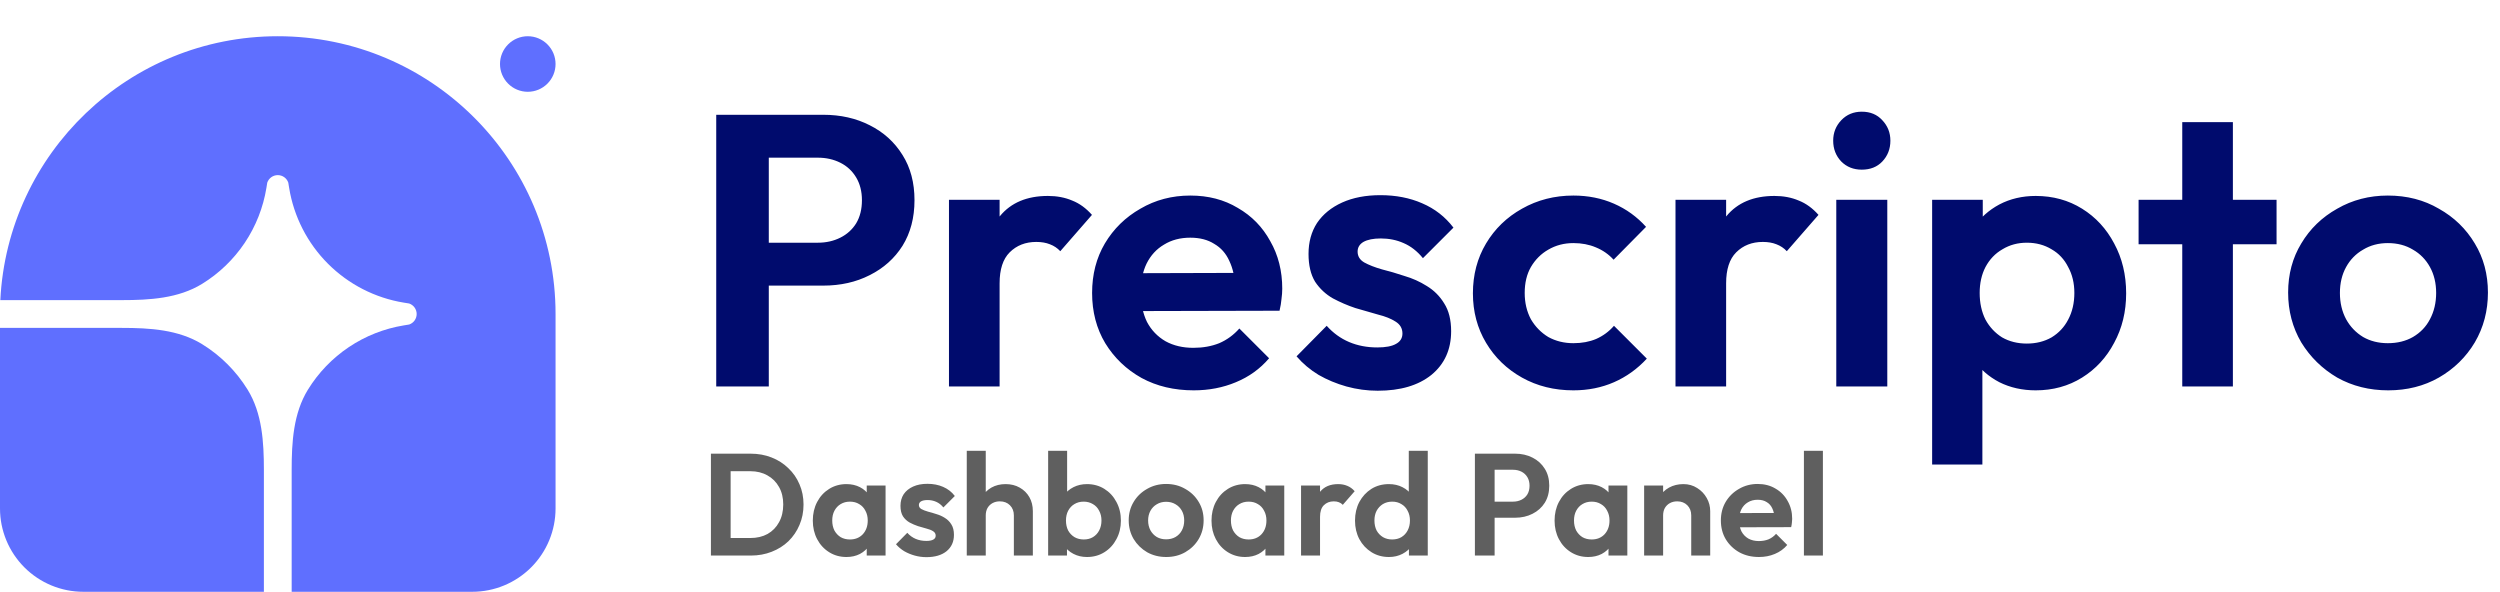
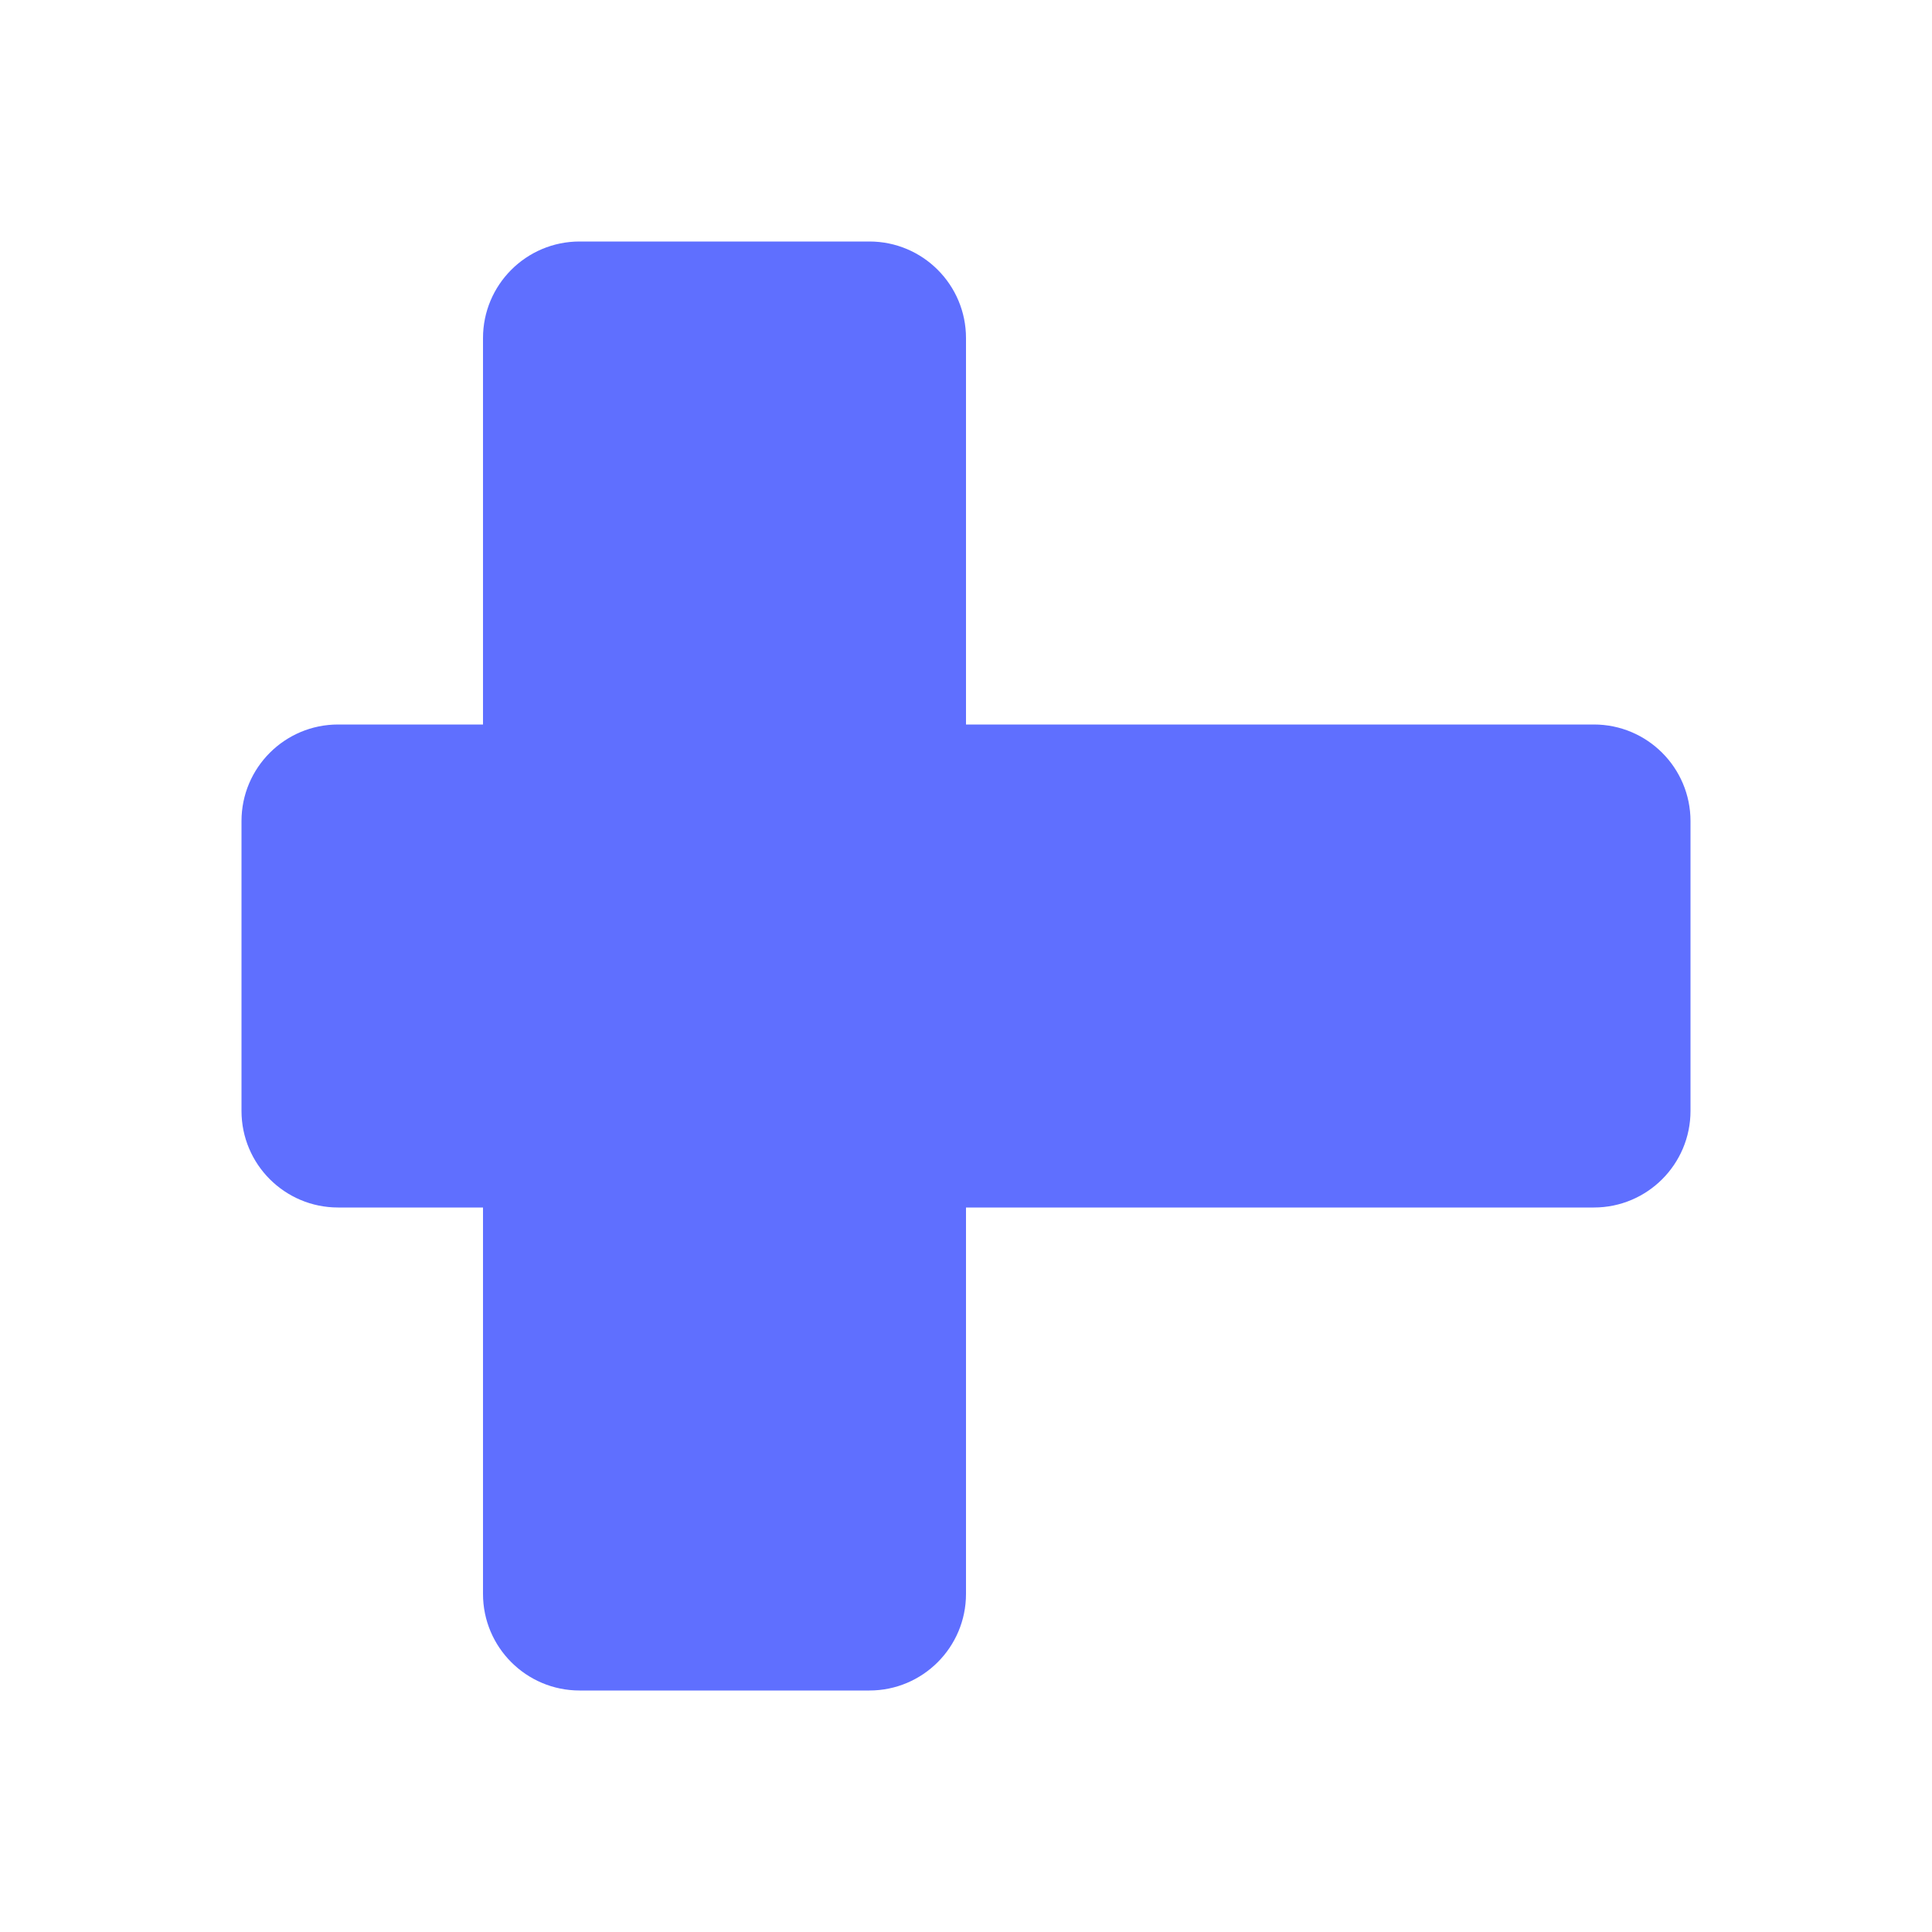
- <svg xmlns="http://www.w3.org/2000/svg" width="207" height="49" viewBox="0 0 207 49" fill="none">
-   <path d="M23 3C35.703 3 46 13.297 46 26V42.1C46 43.93 45.273 45.685 43.979 46.979C42.685 48.273 40.93 49 39.1 49H24.15V38.91C24.15 36.608 24.29 34.222 25.497 32.263C26.362 30.859 27.518 29.657 28.888 28.738C30.258 27.82 31.81 27.208 33.437 26.942L33.878 26.87C34.059 26.808 34.217 26.691 34.328 26.535C34.44 26.379 34.5 26.192 34.5 26C34.5 25.808 34.44 25.621 34.328 25.465C34.217 25.309 34.059 25.192 33.878 25.129L33.437 25.058C31.059 24.67 28.863 23.544 27.159 21.84C25.456 20.137 24.33 17.941 23.942 15.563L23.87 15.122C23.808 14.941 23.691 14.783 23.535 14.671C23.379 14.56 23.192 14.5 23 14.5C22.808 14.5 22.621 14.56 22.465 14.671C22.309 14.783 22.191 14.941 22.129 15.122L22.058 15.563C21.792 17.19 21.18 18.741 20.261 20.111C19.343 21.481 18.141 22.638 16.737 23.502C14.777 24.71 12.392 24.85 10.09 24.85H0.027C0.629 12.682 10.683 3 23 3Z" fill="#5F6FFF" />
-   <path d="M0 27.15H10.09C12.392 27.15 14.777 27.29 16.737 28.498C18.269 29.442 19.558 30.731 20.502 32.263C21.71 34.222 21.85 36.608 21.85 38.91V49H6.9C5.07 49 3.315 48.273 2.021 46.979C0.727 45.685 0 43.93 0 42.1L0 27.15ZM46 5.3C46 5.91 45.758 6.495 45.326 6.926C44.895 7.358 44.31 7.6 43.7 7.6C43.09 7.6 42.505 7.358 42.074 6.926C41.642 6.495 41.4 5.91 41.4 5.3C41.4 4.69 41.642 4.105 42.074 3.674C42.505 3.242 43.09 3 43.7 3C44.31 3 44.895 3.242 45.326 3.674C45.758 4.105 46 4.69 46 5.3Z" fill="#5F6FFF" />
-   <path d="M62.504 23.648V20.096H67.72C68.403 20.096 69.021 19.957 69.576 19.68C70.131 19.403 70.568 19.008 70.888 18.496C71.208 17.963 71.368 17.323 71.368 16.576C71.368 15.851 71.208 15.221 70.888 14.688C70.568 14.155 70.131 13.749 69.576 13.472C69.021 13.195 68.403 13.056 67.72 13.056H62.504V9.504H68.168C69.597 9.504 70.877 9.792 72.008 10.368C73.16 10.944 74.067 11.765 74.728 12.832C75.389 13.877 75.72 15.125 75.72 16.576C75.72 18.027 75.389 19.285 74.728 20.352C74.067 21.397 73.16 22.208 72.008 22.784C70.877 23.36 69.597 23.648 68.168 23.648H62.504ZM59.304 32V9.504H63.656V32H59.304ZM78.575 32V16.544H82.767V32H78.575ZM82.767 23.456L81.135 22.368C81.327 20.469 81.881 18.976 82.799 17.888C83.716 16.779 85.039 16.224 86.767 16.224C87.513 16.224 88.185 16.352 88.783 16.608C89.38 16.843 89.924 17.237 90.415 17.792L87.791 20.8C87.556 20.544 87.268 20.352 86.927 20.224C86.607 20.096 86.233 20.032 85.807 20.032C84.911 20.032 84.175 20.32 83.599 20.896C83.044 21.451 82.767 22.304 82.767 23.456ZM98.842 32.32C97.22 32.32 95.78 31.979 94.522 31.296C93.263 30.592 92.26 29.632 91.514 28.416C90.788 27.2 90.426 25.813 90.426 24.256C90.426 22.72 90.778 21.355 91.482 20.16C92.207 18.944 93.188 17.984 94.426 17.28C95.663 16.555 97.039 16.192 98.554 16.192C100.047 16.192 101.359 16.533 102.49 17.216C103.642 17.877 104.538 18.795 105.178 19.968C105.839 21.12 106.17 22.432 106.17 23.904C106.17 24.181 106.148 24.469 106.106 24.768C106.084 25.045 106.031 25.365 105.946 25.728L92.954 25.76V22.624L103.994 22.592L102.298 23.904C102.255 22.987 102.084 22.219 101.786 21.6C101.508 20.981 101.092 20.512 100.538 20.192C100.004 19.851 99.343 19.68 98.554 19.68C97.722 19.68 96.996 19.872 96.378 20.256C95.759 20.619 95.279 21.141 94.938 21.824C94.618 22.485 94.458 23.275 94.458 24.192C94.458 25.131 94.628 25.952 94.97 26.656C95.332 27.339 95.844 27.872 96.506 28.256C97.167 28.619 97.935 28.8 98.81 28.8C99.599 28.8 100.314 28.672 100.954 28.416C101.594 28.139 102.148 27.733 102.618 27.2L105.082 29.664C104.335 30.539 103.418 31.2 102.33 31.648C101.263 32.096 100.1 32.32 98.842 32.32ZM114.074 32.352C113.2 32.352 112.336 32.235 111.482 32C110.65 31.765 109.882 31.445 109.178 31.04C108.474 30.613 107.866 30.101 107.354 29.504L109.85 26.976C110.384 27.573 111.002 28.021 111.706 28.32C112.41 28.619 113.189 28.768 114.042 28.768C114.725 28.768 115.237 28.672 115.578 28.48C115.941 28.288 116.122 28 116.122 27.616C116.122 27.189 115.93 26.859 115.546 26.624C115.184 26.389 114.704 26.197 114.106 26.048C113.509 25.877 112.88 25.696 112.218 25.504C111.578 25.291 110.96 25.024 110.362 24.704C109.765 24.363 109.274 23.904 108.89 23.328C108.528 22.731 108.346 21.963 108.346 21.024C108.346 20.043 108.581 19.189 109.05 18.464C109.541 17.739 110.234 17.173 111.13 16.768C112.026 16.363 113.082 16.16 114.298 16.16C115.578 16.16 116.73 16.384 117.754 16.832C118.8 17.28 119.664 17.952 120.346 18.848L117.818 21.376C117.349 20.8 116.816 20.384 116.218 20.128C115.642 19.872 115.013 19.744 114.33 19.744C113.712 19.744 113.232 19.84 112.89 20.032C112.57 20.224 112.41 20.491 112.41 20.832C112.41 21.216 112.592 21.515 112.954 21.728C113.338 21.941 113.829 22.133 114.426 22.304C115.024 22.453 115.642 22.635 116.282 22.848C116.944 23.04 117.562 23.317 118.138 23.68C118.736 24.043 119.216 24.523 119.578 25.12C119.962 25.717 120.154 26.485 120.154 27.424C120.154 28.939 119.61 30.144 118.522 31.04C117.434 31.915 115.952 32.352 114.074 32.352ZM130.277 32.32C128.698 32.32 127.28 31.968 126.021 31.264C124.762 30.56 123.77 29.6 123.045 28.384C122.32 27.168 121.957 25.803 121.957 24.288C121.957 22.752 122.32 21.376 123.045 20.16C123.77 18.944 124.762 17.984 126.021 17.28C127.301 16.555 128.72 16.192 130.277 16.192C131.493 16.192 132.613 16.416 133.637 16.864C134.661 17.312 135.546 17.952 136.293 18.784L133.605 21.504C133.2 21.056 132.709 20.715 132.133 20.48C131.578 20.245 130.96 20.128 130.277 20.128C129.509 20.128 128.816 20.309 128.197 20.672C127.6 21.013 127.12 21.493 126.757 22.112C126.416 22.709 126.245 23.424 126.245 24.256C126.245 25.067 126.416 25.792 126.757 26.432C127.12 27.051 127.6 27.541 128.197 27.904C128.816 28.245 129.509 28.416 130.277 28.416C130.981 28.416 131.61 28.299 132.165 28.064C132.741 27.808 133.232 27.445 133.637 26.976L136.357 29.696C135.568 30.549 134.661 31.2 133.637 31.648C132.613 32.096 131.493 32.32 130.277 32.32ZM138.731 32V16.544H142.923V32H138.731ZM142.923 23.456L141.291 22.368C141.483 20.469 142.038 18.976 142.955 17.888C143.872 16.779 145.195 16.224 146.923 16.224C147.67 16.224 148.342 16.352 148.939 16.608C149.536 16.843 150.08 17.237 150.571 17.792L147.947 20.8C147.712 20.544 147.424 20.352 147.083 20.224C146.763 20.096 146.39 20.032 145.963 20.032C145.067 20.032 144.331 20.32 143.755 20.896C143.2 21.451 142.923 22.304 142.923 23.456ZM152.044 32V16.544H156.268V32H152.044ZM154.156 14.048C153.473 14.048 152.908 13.824 152.46 13.376C152.012 12.907 151.788 12.331 151.788 11.648C151.788 10.987 152.012 10.421 152.46 9.952C152.908 9.483 153.473 9.248 154.156 9.248C154.86 9.248 155.425 9.483 155.852 9.952C156.3 10.421 156.524 10.987 156.524 11.648C156.524 12.331 156.3 12.907 155.852 13.376C155.425 13.824 154.86 14.048 154.156 14.048ZM168.557 32.32C167.448 32.32 166.445 32.096 165.549 31.648C164.653 31.179 163.938 30.549 163.405 29.76C162.872 28.971 162.584 28.064 162.541 27.04V21.568C162.584 20.544 162.872 19.637 163.405 18.848C163.96 18.037 164.674 17.397 165.549 16.928C166.445 16.459 167.448 16.224 168.557 16.224C169.986 16.224 171.266 16.576 172.397 17.28C173.528 17.984 174.413 18.944 175.053 20.16C175.714 21.376 176.045 22.752 176.045 24.288C176.045 25.803 175.714 27.168 175.053 28.384C174.413 29.6 173.528 30.56 172.397 31.264C171.266 31.968 169.986 32.32 168.557 32.32ZM167.821 28.448C168.589 28.448 169.272 28.277 169.869 27.936C170.466 27.573 170.925 27.083 171.245 26.464C171.586 25.824 171.757 25.088 171.757 24.256C171.757 23.445 171.586 22.731 171.245 22.112C170.925 21.472 170.466 20.981 169.869 20.64C169.272 20.277 168.589 20.096 167.821 20.096C167.074 20.096 166.402 20.277 165.805 20.64C165.208 20.981 164.738 21.472 164.397 22.112C164.077 22.731 163.917 23.445 163.917 24.256C163.917 25.088 164.077 25.824 164.397 26.464C164.738 27.083 165.197 27.573 165.773 27.936C166.37 28.277 167.053 28.448 167.821 28.448ZM159.981 38.464V16.544H164.173V20.608L163.469 24.352L164.141 28.096V38.464H159.981ZM180.691 32V10.112H184.883V32H180.691ZM177.075 20.224V16.544H188.499V20.224H177.075ZM197.745 32.32C196.188 32.32 194.78 31.968 193.521 31.264C192.284 30.539 191.292 29.568 190.545 28.352C189.82 27.115 189.457 25.739 189.457 24.224C189.457 22.709 189.82 21.355 190.545 20.16C191.27 18.944 192.262 17.984 193.521 17.28C194.78 16.555 196.177 16.192 197.713 16.192C199.292 16.192 200.7 16.555 201.937 17.28C203.196 17.984 204.188 18.944 204.913 20.16C205.638 21.355 206.001 22.709 206.001 24.224C206.001 25.739 205.638 27.115 204.913 28.352C204.188 29.568 203.196 30.539 201.937 31.264C200.7 31.968 199.302 32.32 197.745 32.32ZM197.713 28.416C198.502 28.416 199.196 28.245 199.793 27.904C200.412 27.541 200.881 27.051 201.201 26.432C201.542 25.792 201.713 25.067 201.713 24.256C201.713 23.445 201.542 22.731 201.201 22.112C200.86 21.493 200.39 21.013 199.793 20.672C199.196 20.309 198.502 20.128 197.713 20.128C196.945 20.128 196.262 20.309 195.665 20.672C195.068 21.013 194.598 21.493 194.257 22.112C193.916 22.731 193.745 23.445 193.745 24.256C193.745 25.067 193.916 25.792 194.257 26.432C194.598 27.051 195.068 27.541 195.665 27.904C196.262 28.245 196.945 28.416 197.713 28.416Z" fill="#000B6D" />
-   <path d="M59.98 46V44.548H62.128C62.672 44.548 63.148 44.436 63.556 44.212C63.964 43.98 64.28 43.656 64.504 43.24C64.736 42.824 64.852 42.332 64.852 41.764C64.852 41.212 64.736 40.732 64.504 40.324C64.272 39.908 63.952 39.588 63.544 39.364C63.136 39.132 62.664 39.016 62.128 39.016H59.944V37.564H62.152C62.776 37.564 63.352 37.668 63.88 37.876C64.416 38.084 64.88 38.38 65.272 38.764C65.672 39.14 65.98 39.584 66.196 40.096C66.42 40.608 66.532 41.168 66.532 41.776C66.532 42.384 66.42 42.948 66.196 43.468C65.98 43.98 65.676 44.428 65.284 44.812C64.892 45.188 64.428 45.48 63.892 45.688C63.364 45.896 62.792 46 62.176 46H59.98ZM58.864 46V37.564H60.496V46H58.864ZM70.085 46.12C69.557 46.12 69.081 45.988 68.657 45.724C68.233 45.46 67.901 45.1 67.661 44.644C67.421 44.188 67.301 43.676 67.301 43.108C67.301 42.532 67.421 42.016 67.661 41.56C67.901 41.104 68.233 40.744 68.657 40.48C69.081 40.216 69.557 40.084 70.085 40.084C70.501 40.084 70.873 40.168 71.201 40.336C71.529 40.504 71.789 40.74 71.981 41.044C72.181 41.34 72.289 41.676 72.305 42.052V44.14C72.289 44.524 72.181 44.864 71.981 45.16C71.789 45.456 71.529 45.692 71.201 45.868C70.873 46.036 70.501 46.12 70.085 46.12ZM70.373 44.668C70.813 44.668 71.169 44.524 71.441 44.236C71.713 43.94 71.849 43.56 71.849 43.096C71.849 42.792 71.785 42.524 71.657 42.292C71.537 42.052 71.365 41.868 71.141 41.74C70.925 41.604 70.669 41.536 70.373 41.536C70.085 41.536 69.829 41.604 69.605 41.74C69.389 41.868 69.217 42.052 69.089 42.292C68.969 42.524 68.909 42.792 68.909 43.096C68.909 43.408 68.969 43.684 69.089 43.924C69.217 44.156 69.389 44.34 69.605 44.476C69.829 44.604 70.085 44.668 70.373 44.668ZM71.765 46V44.44L72.017 43.024L71.765 41.632V40.204H73.325V46H71.765ZM76.707 46.132C76.379 46.132 76.055 46.088 75.736 46C75.424 45.912 75.135 45.792 74.871 45.64C74.608 45.48 74.379 45.288 74.188 45.064L75.124 44.116C75.323 44.34 75.555 44.508 75.82 44.62C76.084 44.732 76.376 44.788 76.695 44.788C76.951 44.788 77.144 44.752 77.272 44.68C77.407 44.608 77.475 44.5 77.475 44.356C77.475 44.196 77.403 44.072 77.26 43.984C77.124 43.896 76.944 43.824 76.719 43.768C76.496 43.704 76.26 43.636 76.011 43.564C75.772 43.484 75.54 43.384 75.316 43.264C75.091 43.136 74.907 42.964 74.763 42.748C74.627 42.524 74.559 42.236 74.559 41.884C74.559 41.516 74.647 41.196 74.823 40.924C75.007 40.652 75.267 40.44 75.603 40.288C75.939 40.136 76.335 40.06 76.791 40.06C77.272 40.06 77.704 40.144 78.088 40.312C78.48 40.48 78.803 40.732 79.059 41.068L78.112 42.016C77.936 41.8 77.736 41.644 77.511 41.548C77.296 41.452 77.059 41.404 76.803 41.404C76.572 41.404 76.391 41.44 76.263 41.512C76.144 41.584 76.084 41.684 76.084 41.812C76.084 41.956 76.151 42.068 76.287 42.148C76.431 42.228 76.615 42.3 76.84 42.364C77.064 42.42 77.296 42.488 77.535 42.568C77.784 42.64 78.016 42.744 78.231 42.88C78.456 43.016 78.635 43.196 78.772 43.42C78.915 43.644 78.987 43.932 78.987 44.284C78.987 44.852 78.784 45.304 78.376 45.64C77.968 45.968 77.412 46.132 76.707 46.132ZM83.948 46V42.676C83.948 42.332 83.84 42.052 83.624 41.836C83.408 41.62 83.128 41.512 82.784 41.512C82.56 41.512 82.36 41.56 82.184 41.656C82.008 41.752 81.868 41.888 81.764 42.064C81.668 42.24 81.62 42.444 81.62 42.676L81.008 42.364C81.008 41.908 81.104 41.512 81.296 41.176C81.488 40.832 81.752 40.564 82.088 40.372C82.432 40.18 82.824 40.084 83.264 40.084C83.704 40.084 84.092 40.18 84.428 40.372C84.772 40.564 85.04 40.828 85.232 41.164C85.424 41.5 85.52 41.888 85.52 42.328V46H83.948ZM80.048 46V37.324H81.62V46H80.048ZM90.002 46.12C89.586 46.12 89.21 46.032 88.874 45.856C88.538 45.68 88.27 45.44 88.07 45.136C87.87 44.832 87.762 44.492 87.746 44.116V42.052C87.762 41.676 87.87 41.34 88.07 41.044C88.278 40.74 88.55 40.504 88.886 40.336C89.222 40.168 89.594 40.084 90.002 40.084C90.538 40.084 91.018 40.216 91.442 40.48C91.866 40.744 92.198 41.104 92.438 41.56C92.686 42.016 92.81 42.532 92.81 43.108C92.81 43.676 92.686 44.188 92.438 44.644C92.198 45.1 91.866 45.46 91.442 45.724C91.018 45.988 90.538 46.12 90.002 46.12ZM89.738 44.668C90.026 44.668 90.278 44.604 90.494 44.476C90.718 44.34 90.89 44.156 91.01 43.924C91.138 43.684 91.202 43.408 91.202 43.096C91.202 42.792 91.138 42.524 91.01 42.292C90.89 42.052 90.718 41.868 90.494 41.74C90.27 41.604 90.014 41.536 89.726 41.536C89.438 41.536 89.182 41.604 88.958 41.74C88.742 41.868 88.57 42.052 88.442 42.292C88.322 42.524 88.262 42.792 88.262 43.096C88.262 43.408 88.322 43.684 88.442 43.924C88.57 44.156 88.746 44.34 88.97 44.476C89.194 44.604 89.45 44.668 89.738 44.668ZM86.786 46V37.324H88.358V41.632L88.094 43.024L88.346 44.44V46H86.786ZM96.564 46.12C95.981 46.12 95.453 45.988 94.981 45.724C94.516 45.452 94.144 45.088 93.865 44.632C93.593 44.168 93.457 43.652 93.457 43.084C93.457 42.516 93.593 42.008 93.865 41.56C94.136 41.104 94.508 40.744 94.981 40.48C95.453 40.208 95.977 40.072 96.552 40.072C97.144 40.072 97.672 40.208 98.136 40.48C98.609 40.744 98.981 41.104 99.252 41.56C99.525 42.008 99.66 42.516 99.66 43.084C99.66 43.652 99.525 44.168 99.252 44.632C98.981 45.088 98.609 45.452 98.136 45.724C97.672 45.988 97.148 46.12 96.564 46.12ZM96.552 44.656C96.849 44.656 97.109 44.592 97.332 44.464C97.564 44.328 97.74 44.144 97.861 43.912C97.989 43.672 98.052 43.4 98.052 43.096C98.052 42.792 97.989 42.524 97.861 42.292C97.733 42.06 97.556 41.88 97.332 41.752C97.109 41.616 96.849 41.548 96.552 41.548C96.264 41.548 96.008 41.616 95.784 41.752C95.561 41.88 95.385 42.06 95.257 42.292C95.129 42.524 95.064 42.792 95.064 43.096C95.064 43.4 95.129 43.672 95.257 43.912C95.385 44.144 95.561 44.328 95.784 44.464C96.008 44.592 96.264 44.656 96.552 44.656ZM103.097 46.12C102.569 46.12 102.093 45.988 101.669 45.724C101.245 45.46 100.913 45.1 100.673 44.644C100.433 44.188 100.313 43.676 100.313 43.108C100.313 42.532 100.433 42.016 100.673 41.56C100.913 41.104 101.245 40.744 101.669 40.48C102.093 40.216 102.569 40.084 103.097 40.084C103.513 40.084 103.885 40.168 104.213 40.336C104.541 40.504 104.801 40.74 104.993 41.044C105.193 41.34 105.301 41.676 105.317 42.052V44.14C105.301 44.524 105.193 44.864 104.993 45.16C104.801 45.456 104.541 45.692 104.213 45.868C103.885 46.036 103.513 46.12 103.097 46.12ZM103.385 44.668C103.825 44.668 104.181 44.524 104.453 44.236C104.725 43.94 104.861 43.56 104.861 43.096C104.861 42.792 104.797 42.524 104.669 42.292C104.549 42.052 104.377 41.868 104.153 41.74C103.937 41.604 103.681 41.536 103.385 41.536C103.097 41.536 102.841 41.604 102.617 41.74C102.401 41.868 102.229 42.052 102.101 42.292C101.981 42.524 101.921 42.792 101.921 43.096C101.921 43.408 101.981 43.684 102.101 43.924C102.229 44.156 102.401 44.34 102.617 44.476C102.841 44.604 103.097 44.668 103.385 44.668ZM104.777 46V44.44L105.029 43.024L104.777 41.632V40.204H106.337V46H104.777ZM107.727 46V40.204H109.299V46H107.727ZM109.299 42.796L108.687 42.388C108.759 41.676 108.967 41.116 109.311 40.708C109.655 40.292 110.151 40.084 110.799 40.084C111.079 40.084 111.331 40.132 111.555 40.228C111.779 40.316 111.983 40.464 112.167 40.672L111.183 41.8C111.095 41.704 110.987 41.632 110.859 41.584C110.739 41.536 110.599 41.512 110.439 41.512C110.103 41.512 109.827 41.62 109.611 41.836C109.403 42.044 109.299 42.364 109.299 42.796ZM115.003 46.12C114.467 46.12 113.987 45.988 113.563 45.724C113.139 45.46 112.803 45.1 112.555 44.644C112.315 44.188 112.195 43.676 112.195 43.108C112.195 42.532 112.315 42.016 112.555 41.56C112.803 41.104 113.135 40.744 113.551 40.48C113.975 40.216 114.459 40.084 115.003 40.084C115.419 40.084 115.791 40.168 116.119 40.336C116.455 40.504 116.723 40.74 116.923 41.044C117.131 41.34 117.243 41.676 117.259 42.052V44.116C117.243 44.492 117.135 44.832 116.935 45.136C116.735 45.44 116.467 45.68 116.131 45.856C115.795 46.032 115.419 46.12 115.003 46.12ZM115.267 44.668C115.563 44.668 115.819 44.604 116.035 44.476C116.259 44.34 116.431 44.156 116.551 43.924C116.679 43.684 116.743 43.408 116.743 43.096C116.743 42.792 116.679 42.524 116.551 42.292C116.431 42.052 116.259 41.868 116.035 41.74C115.819 41.604 115.567 41.536 115.279 41.536C114.983 41.536 114.723 41.604 114.499 41.74C114.283 41.876 114.111 42.06 113.983 42.292C113.863 42.524 113.803 42.792 113.803 43.096C113.803 43.408 113.863 43.684 113.983 43.924C114.111 44.156 114.287 44.34 114.511 44.476C114.735 44.604 114.987 44.668 115.267 44.668ZM118.219 46H116.659V44.44L116.911 43.024L116.647 41.632V37.324H118.219V46ZM123.322 42.868V41.536H125.278C125.534 41.536 125.766 41.484 125.974 41.38C126.182 41.276 126.346 41.128 126.466 40.936C126.586 40.736 126.646 40.496 126.646 40.216C126.646 39.944 126.586 39.708 126.466 39.508C126.346 39.308 126.182 39.156 125.974 39.052C125.766 38.948 125.534 38.896 125.278 38.896H123.322V37.564H125.446C125.982 37.564 126.462 37.672 126.886 37.888C127.318 38.104 127.658 38.412 127.906 38.812C128.154 39.204 128.278 39.672 128.278 40.216C128.278 40.76 128.154 41.232 127.906 41.632C127.658 42.024 127.318 42.328 126.886 42.544C126.462 42.76 125.982 42.868 125.446 42.868H123.322ZM122.122 46V37.564H123.754V46H122.122ZM131.503 46.12C130.975 46.12 130.499 45.988 130.075 45.724C129.651 45.46 129.319 45.1 129.079 44.644C128.839 44.188 128.719 43.676 128.719 43.108C128.719 42.532 128.839 42.016 129.079 41.56C129.319 41.104 129.651 40.744 130.075 40.48C130.499 40.216 130.975 40.084 131.503 40.084C131.919 40.084 132.291 40.168 132.619 40.336C132.947 40.504 133.207 40.74 133.399 41.044C133.599 41.34 133.707 41.676 133.723 42.052V44.14C133.707 44.524 133.599 44.864 133.399 45.16C133.207 45.456 132.947 45.692 132.619 45.868C132.291 46.036 131.919 46.12 131.503 46.12ZM131.791 44.668C132.231 44.668 132.587 44.524 132.859 44.236C133.131 43.94 133.267 43.56 133.267 43.096C133.267 42.792 133.203 42.524 133.075 42.292C132.955 42.052 132.783 41.868 132.559 41.74C132.343 41.604 132.087 41.536 131.791 41.536C131.503 41.536 131.247 41.604 131.023 41.74C130.807 41.868 130.635 42.052 130.507 42.292C130.387 42.524 130.327 42.792 130.327 43.096C130.327 43.408 130.387 43.684 130.507 43.924C130.635 44.156 130.807 44.34 131.023 44.476C131.247 44.604 131.503 44.668 131.791 44.668ZM133.183 46V44.44L133.435 43.024L133.183 41.632V40.204H134.743V46H133.183ZM140.034 46V42.676C140.034 42.332 139.926 42.052 139.71 41.836C139.494 41.62 139.214 41.512 138.87 41.512C138.646 41.512 138.446 41.56 138.27 41.656C138.094 41.752 137.954 41.888 137.85 42.064C137.754 42.24 137.706 42.444 137.706 42.676L137.094 42.364C137.094 41.908 137.19 41.512 137.382 41.176C137.582 40.832 137.854 40.564 138.198 40.372C138.55 40.18 138.946 40.084 139.386 40.084C139.81 40.084 140.19 40.192 140.526 40.408C140.862 40.616 141.126 40.892 141.318 41.236C141.51 41.572 141.605 41.936 141.605 42.328V46H140.034ZM136.134 46V40.204H137.706V46H136.134ZM145.644 46.12C145.036 46.12 144.496 45.992 144.024 45.736C143.552 45.472 143.176 45.112 142.896 44.656C142.624 44.2 142.488 43.68 142.488 43.096C142.488 42.52 142.62 42.008 142.884 41.56C143.156 41.104 143.524 40.744 143.988 40.48C144.452 40.208 144.968 40.072 145.536 40.072C146.096 40.072 146.588 40.2 147.012 40.456C147.444 40.704 147.78 41.048 148.02 41.488C148.268 41.92 148.392 42.412 148.392 42.964C148.392 43.068 148.384 43.176 148.368 43.288C148.36 43.392 148.34 43.512 148.308 43.648L143.436 43.66V42.484L147.576 42.472L146.94 42.964C146.924 42.62 146.86 42.332 146.748 42.1C146.644 41.868 146.488 41.692 146.28 41.572C146.08 41.444 145.832 41.38 145.536 41.38C145.224 41.38 144.952 41.452 144.72 41.596C144.488 41.732 144.308 41.928 144.18 42.184C144.06 42.432 144 42.728 144 43.072C144 43.424 144.064 43.732 144.192 43.996C144.328 44.252 144.52 44.452 144.768 44.596C145.016 44.732 145.304 44.8 145.632 44.8C145.928 44.8 146.196 44.752 146.436 44.656C146.676 44.552 146.884 44.4 147.06 44.2L147.984 45.124C147.704 45.452 147.36 45.7 146.952 45.868C146.552 46.036 146.116 46.12 145.644 46.12ZM149.364 46V37.324H150.936V46H149.364Z" fill="#5F5F5F" />
+ <svg xmlns="http://www.w3.org/2000/svg" width="40" height="40" viewBox="0 0 40 40" fill="none">
+   <rect x="10" y="5" width="10" height="30" rx="2" fill="#5F6FFF" />
+   <rect x="5" y="15" width="30" height="10" rx="2" fill="#5F6FFF" />
</svg>
